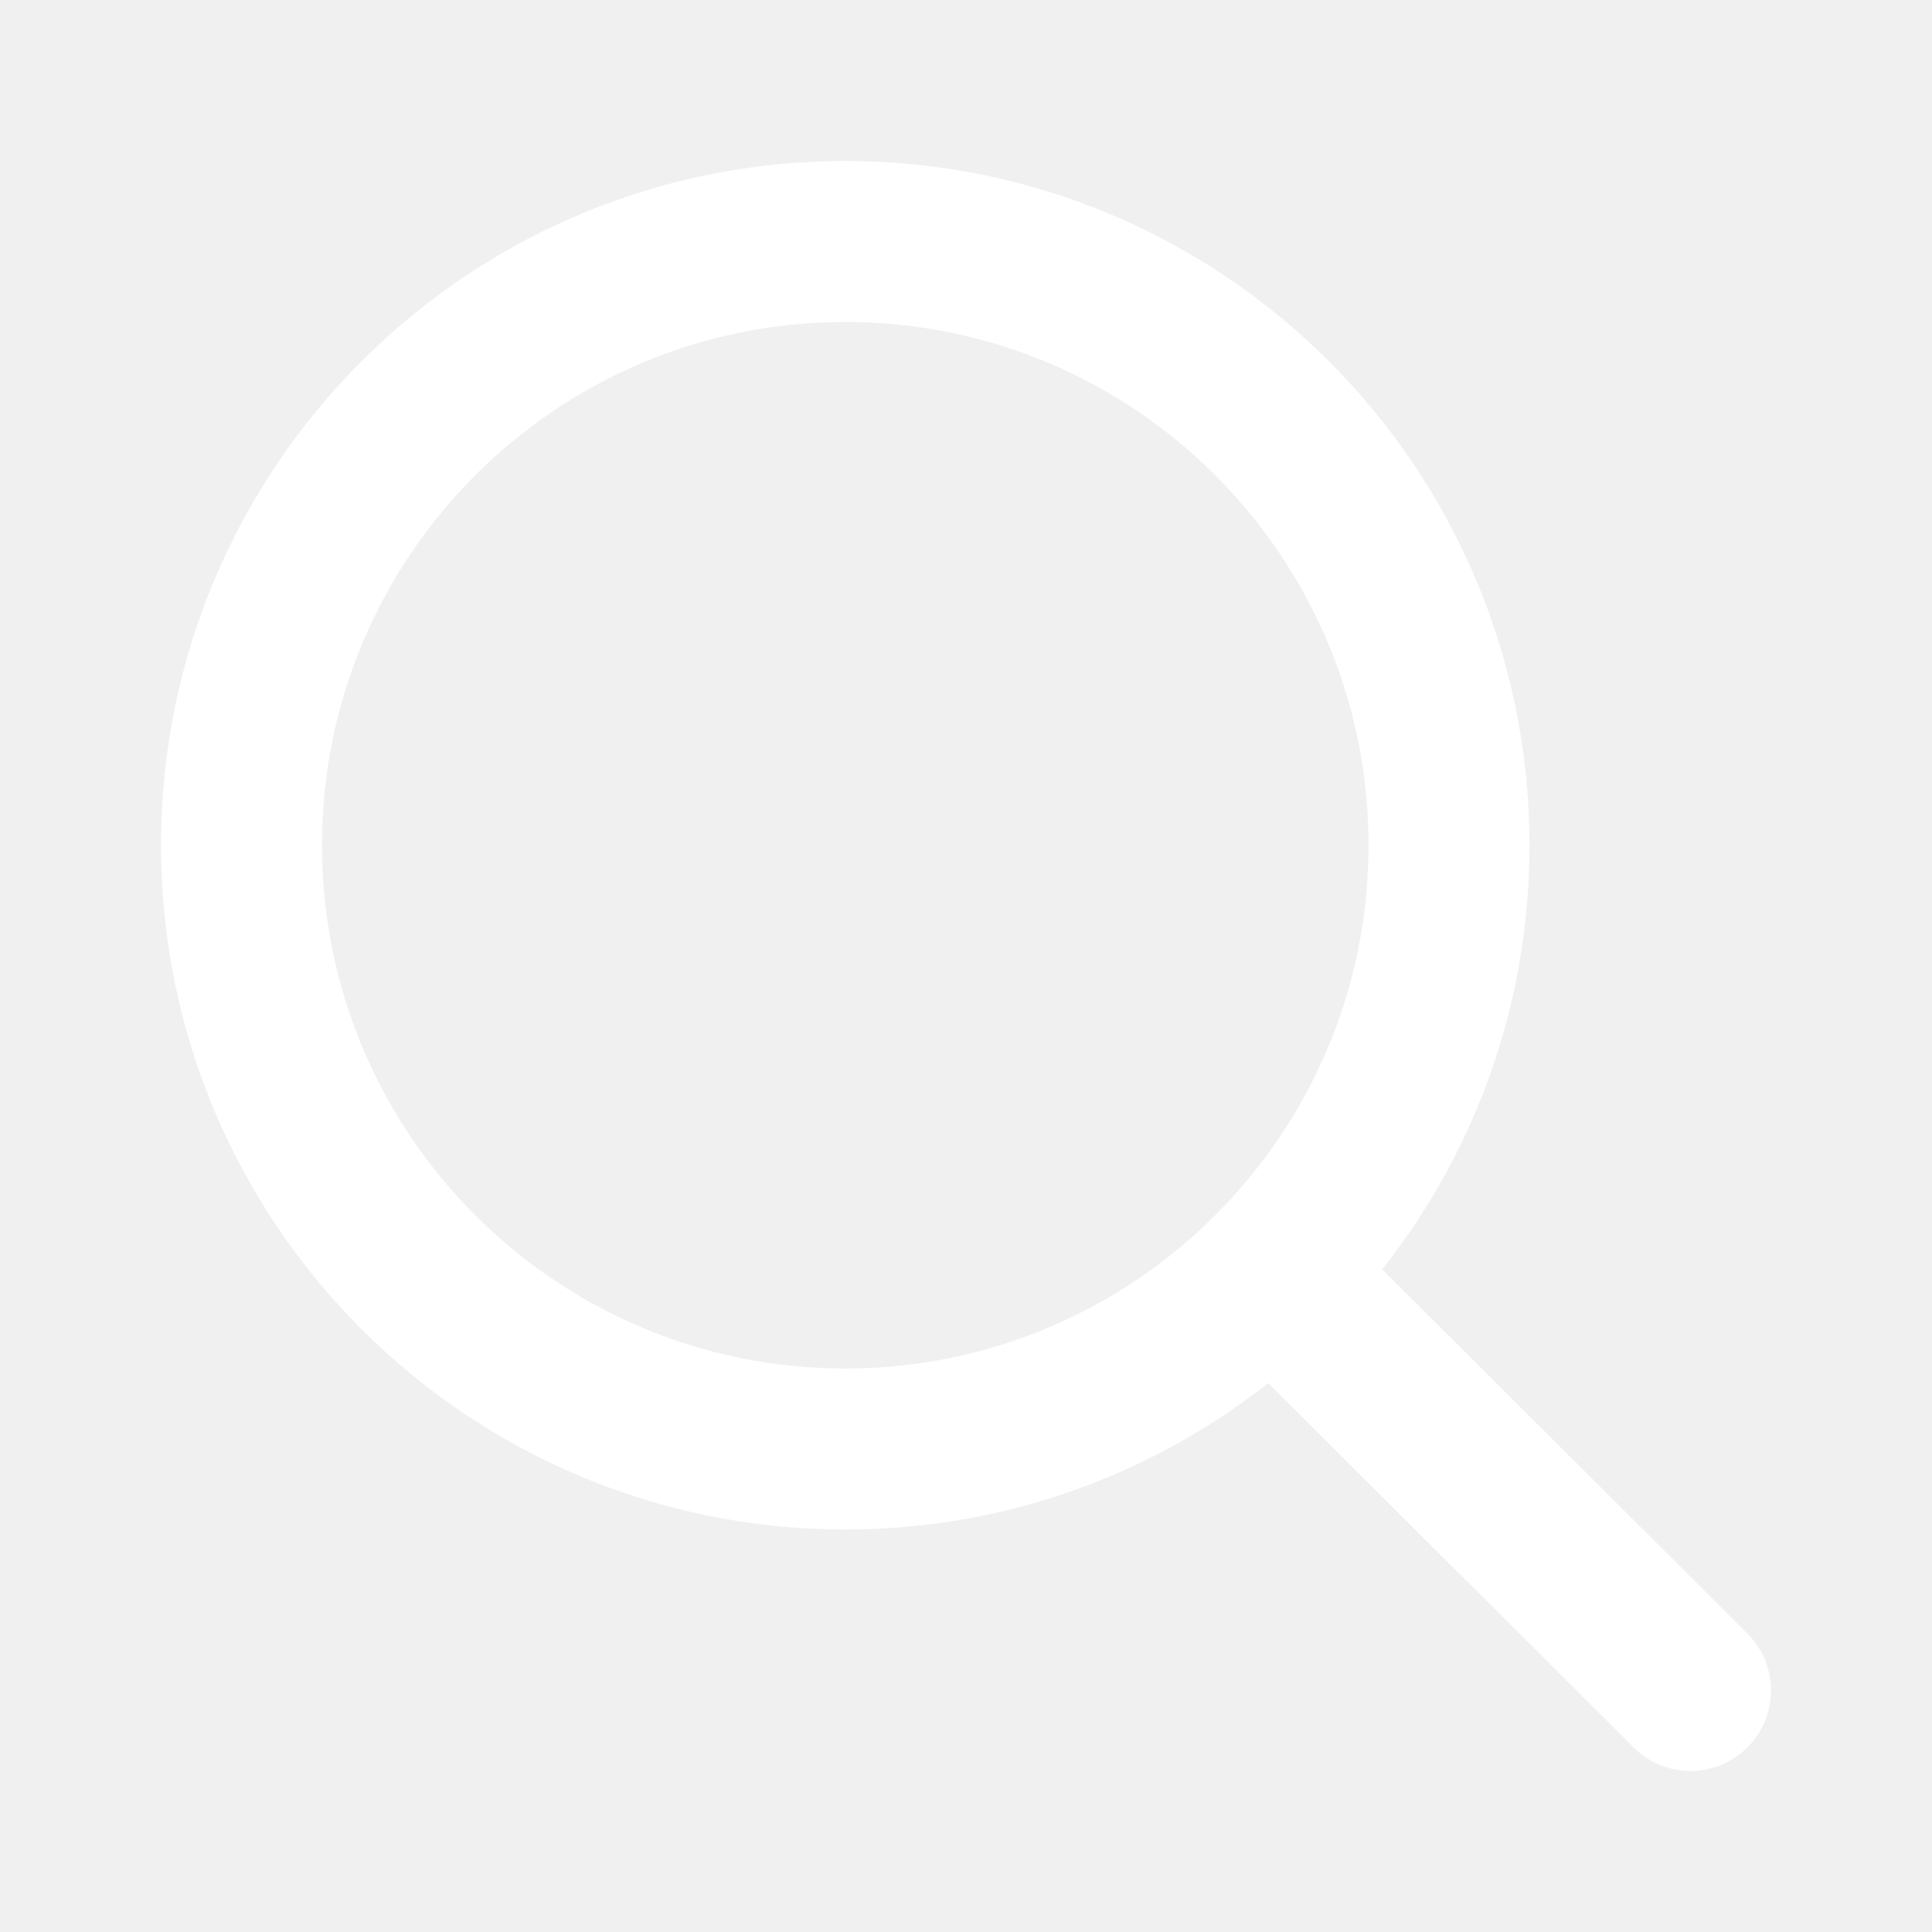
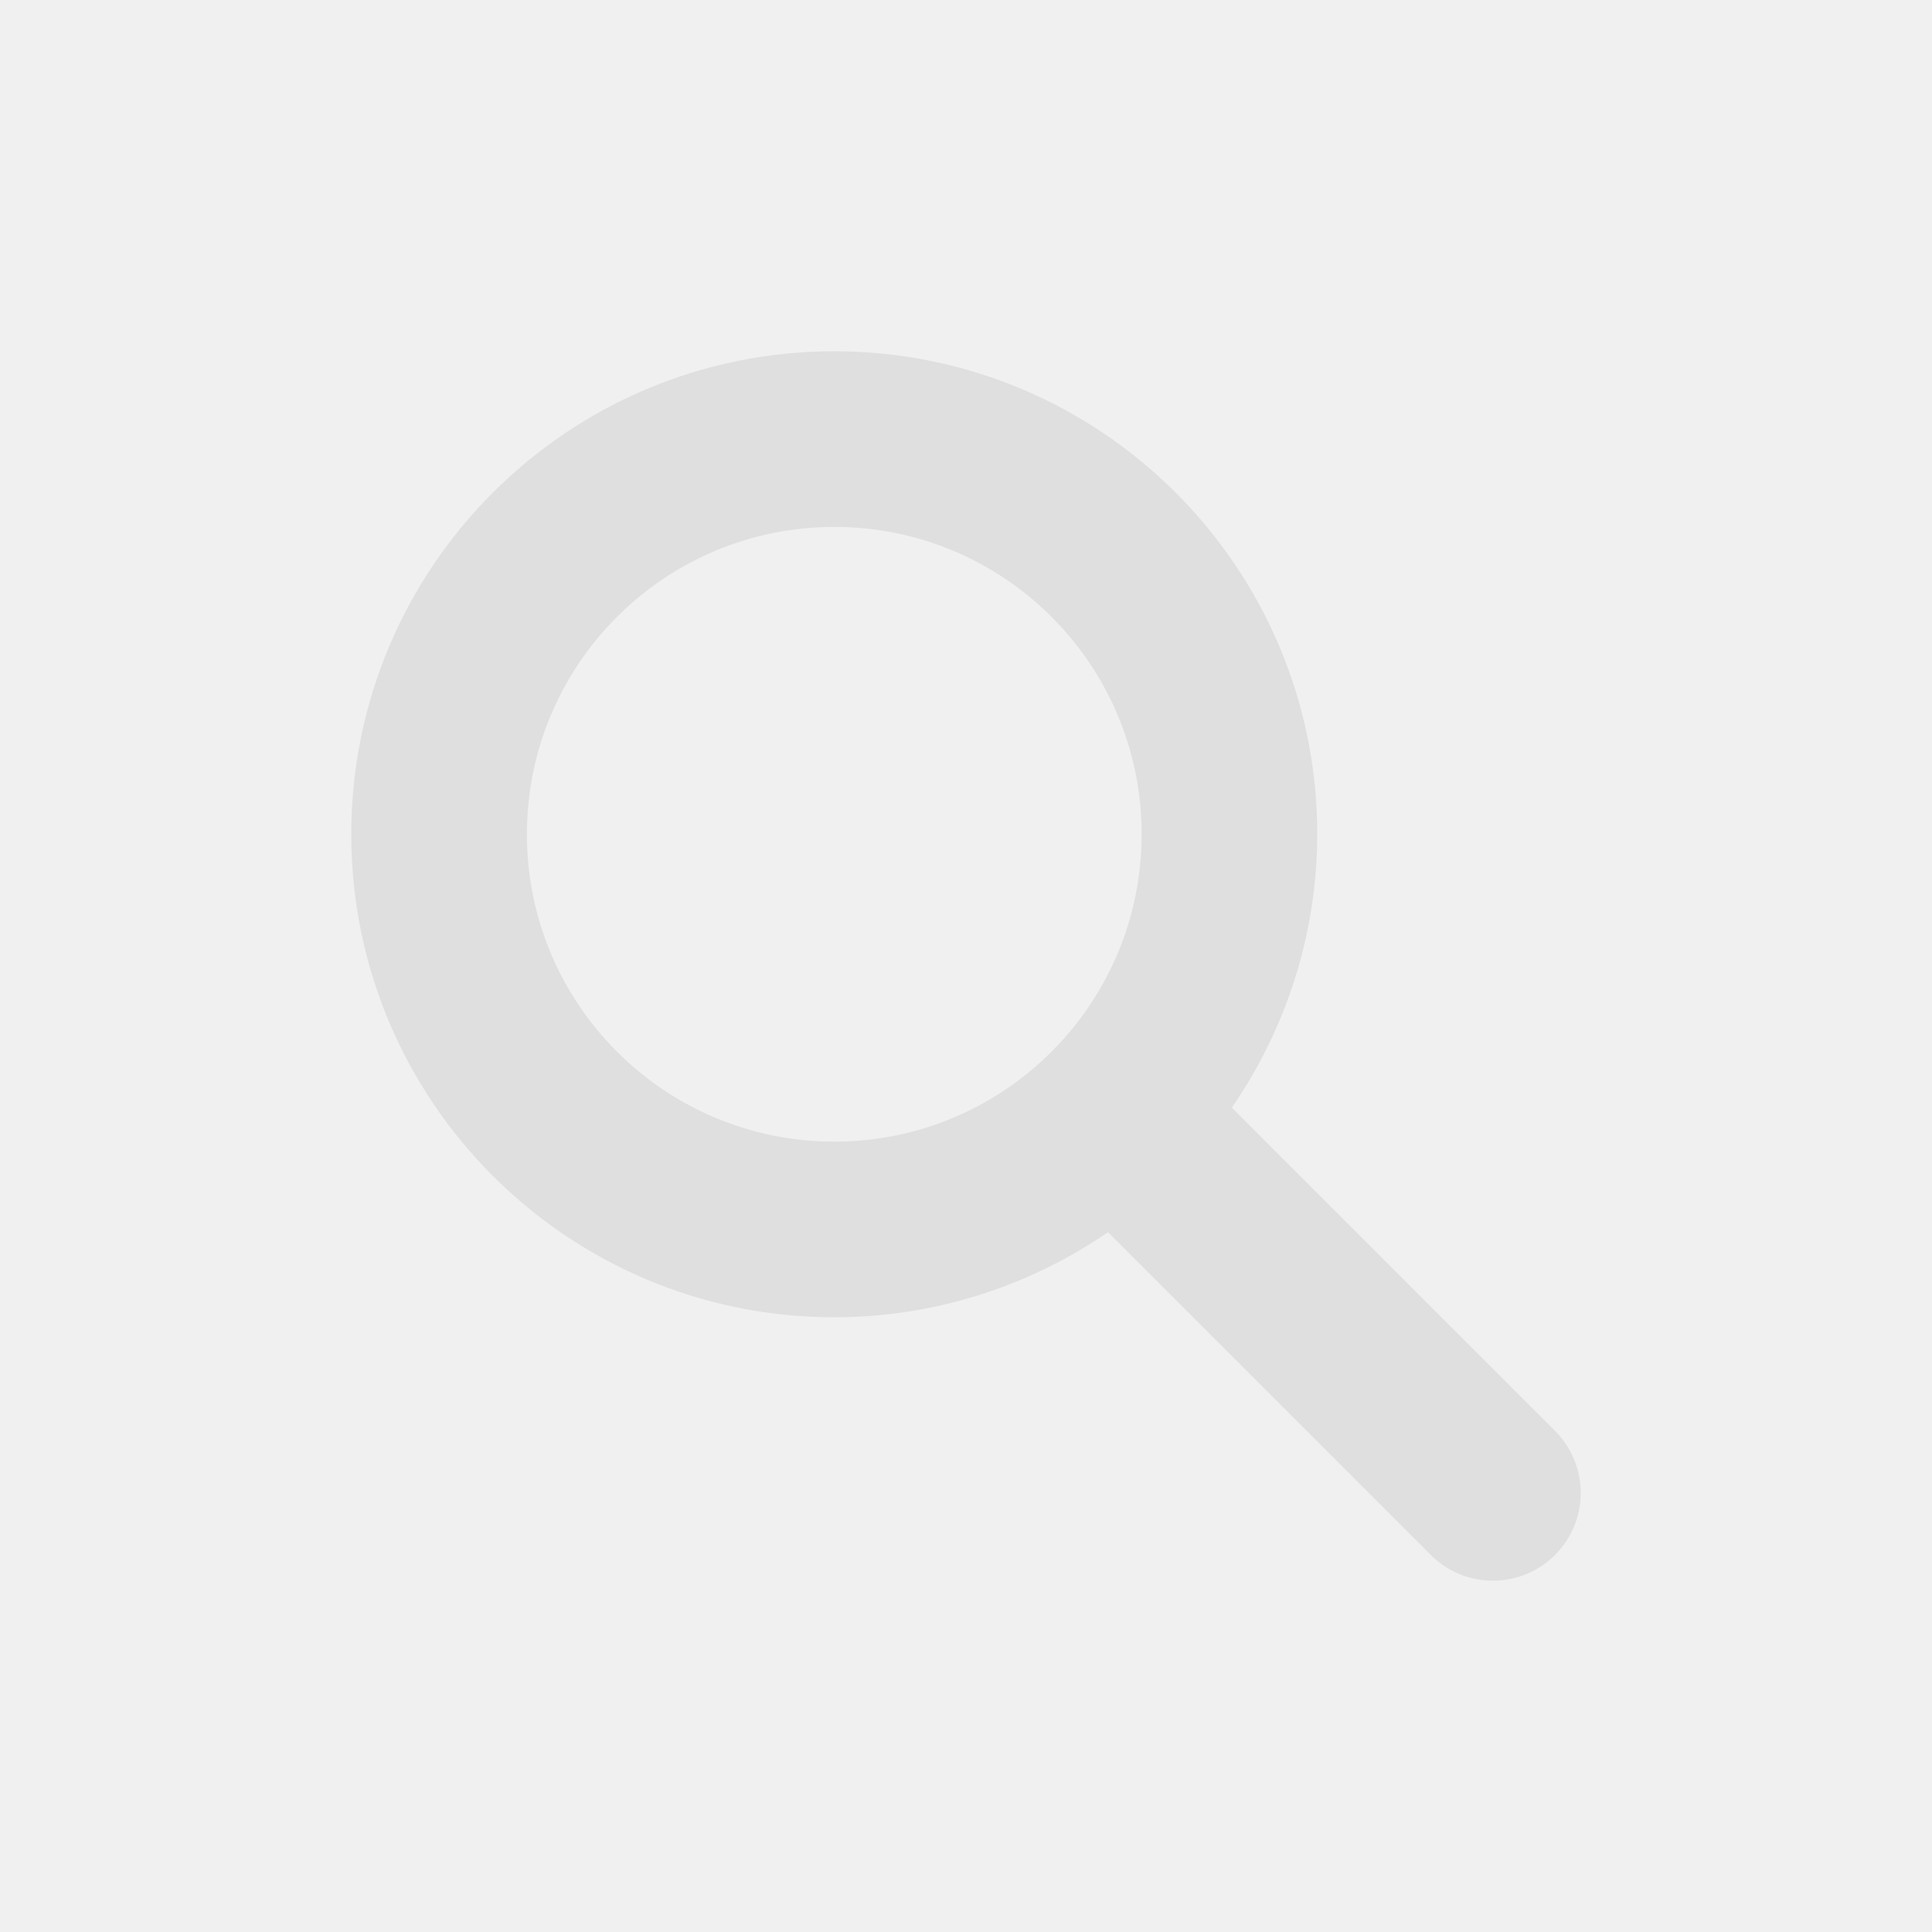
- <svg xmlns="http://www.w3.org/2000/svg" width="800px" height="800px" viewBox="0 0 24 24" fill="none">
-   <g id="SVGRepo_bgCarrier" stroke-width="0" />
-   <g id="SVGRepo_tracerCarrier" stroke-linecap="round" stroke-linejoin="round" />
-   <g id="SVGRepo_iconCarrier">
-     <path d="M15.796 15.811L21 21M18 10.5C18 14.642 14.642 18 10.5 18C6.358 18 3 14.642 3 10.5C3 6.358 6.358 3 10.5 3C14.642 3 18 6.358 18 10.5Z" stroke="#ffffff" stroke-width="2" stroke-linecap="round" stroke-linejoin="round" style="--darkreader-inline-stroke: #e8e6e3;" data-darkreader-inline-stroke="" />
+ <svg xmlns="http://www.w3.org/2000/svg" width="22" height="22" version="1.1">
+   <defs>
+     <style id="current-color-scheme" type="text/css">
+    .ColorScheme-Text { color:#dfdfdf; } .ColorScheme-Highlight { color:#4285f4; } .ColorScheme-NeutralText { color:#ff9800; } .ColorScheme-PositiveText { color:#4caf50; } .ColorScheme-NegativeText { color:#f44336; }
+   </style>
+   </defs>
+   <g transform="matrix(1,0,0,1,3,3)">
+     <path class="ColorScheme-Text" d="M 6.5 1 A 5.5 5.5 0 0 0 1 6.5 A 5.5 5.5 0 0 0 6.5 12 A 5.5 5.5 0 0 0 9.617 11.031 L 13.279 14.693 A 1 1 0 0 0 14 15 A 1 1 0 0 0 15 14 A 1 1 0 0 0 14.697 13.283 L 11.027 9.613 A 5.5 5.5 0 0 0 12 6.5 A 5.5 5.5 0 0 0 6.5 1 z M 6.5 3 A 3.5 3.5 0 0 1 10 6.5 A 3.5 3.5 0 0 1 6.5 10 A 3.5 3.5 0 0 1 3 6.5 A 3.5 3.5 0 0 1 6.5 3 z" style="fill:currentColor" />
  </g>
</svg>
